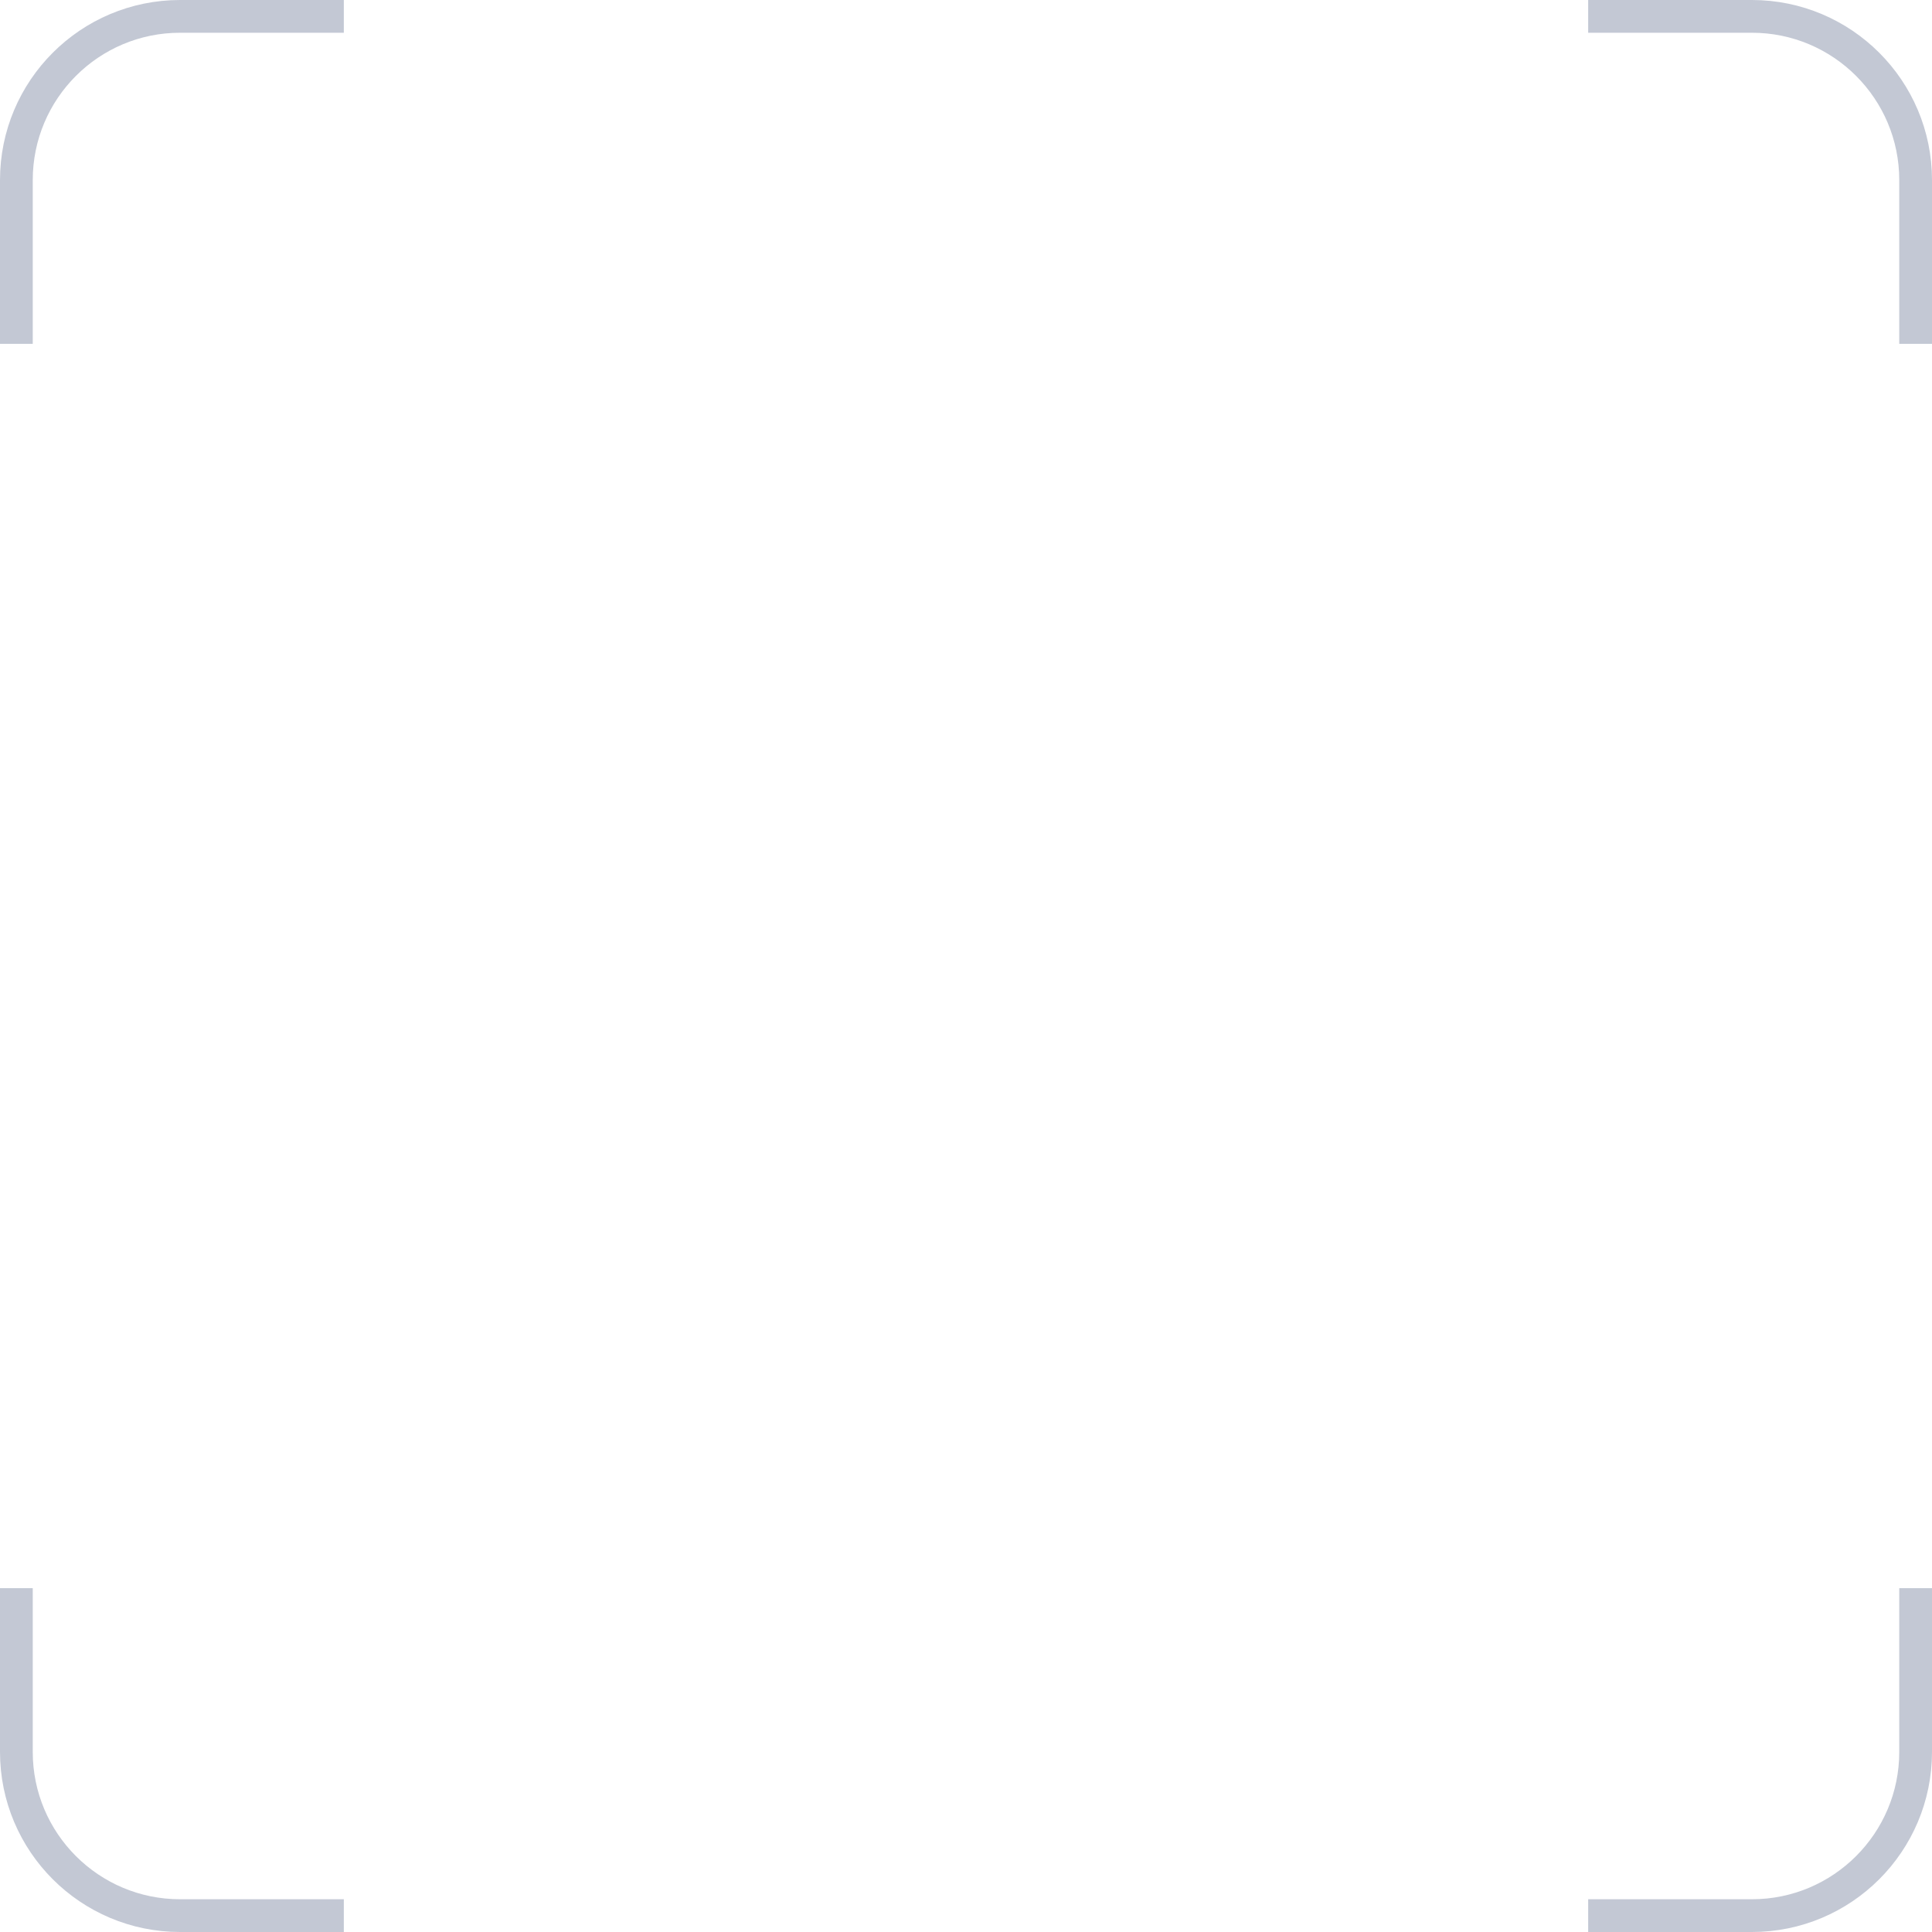
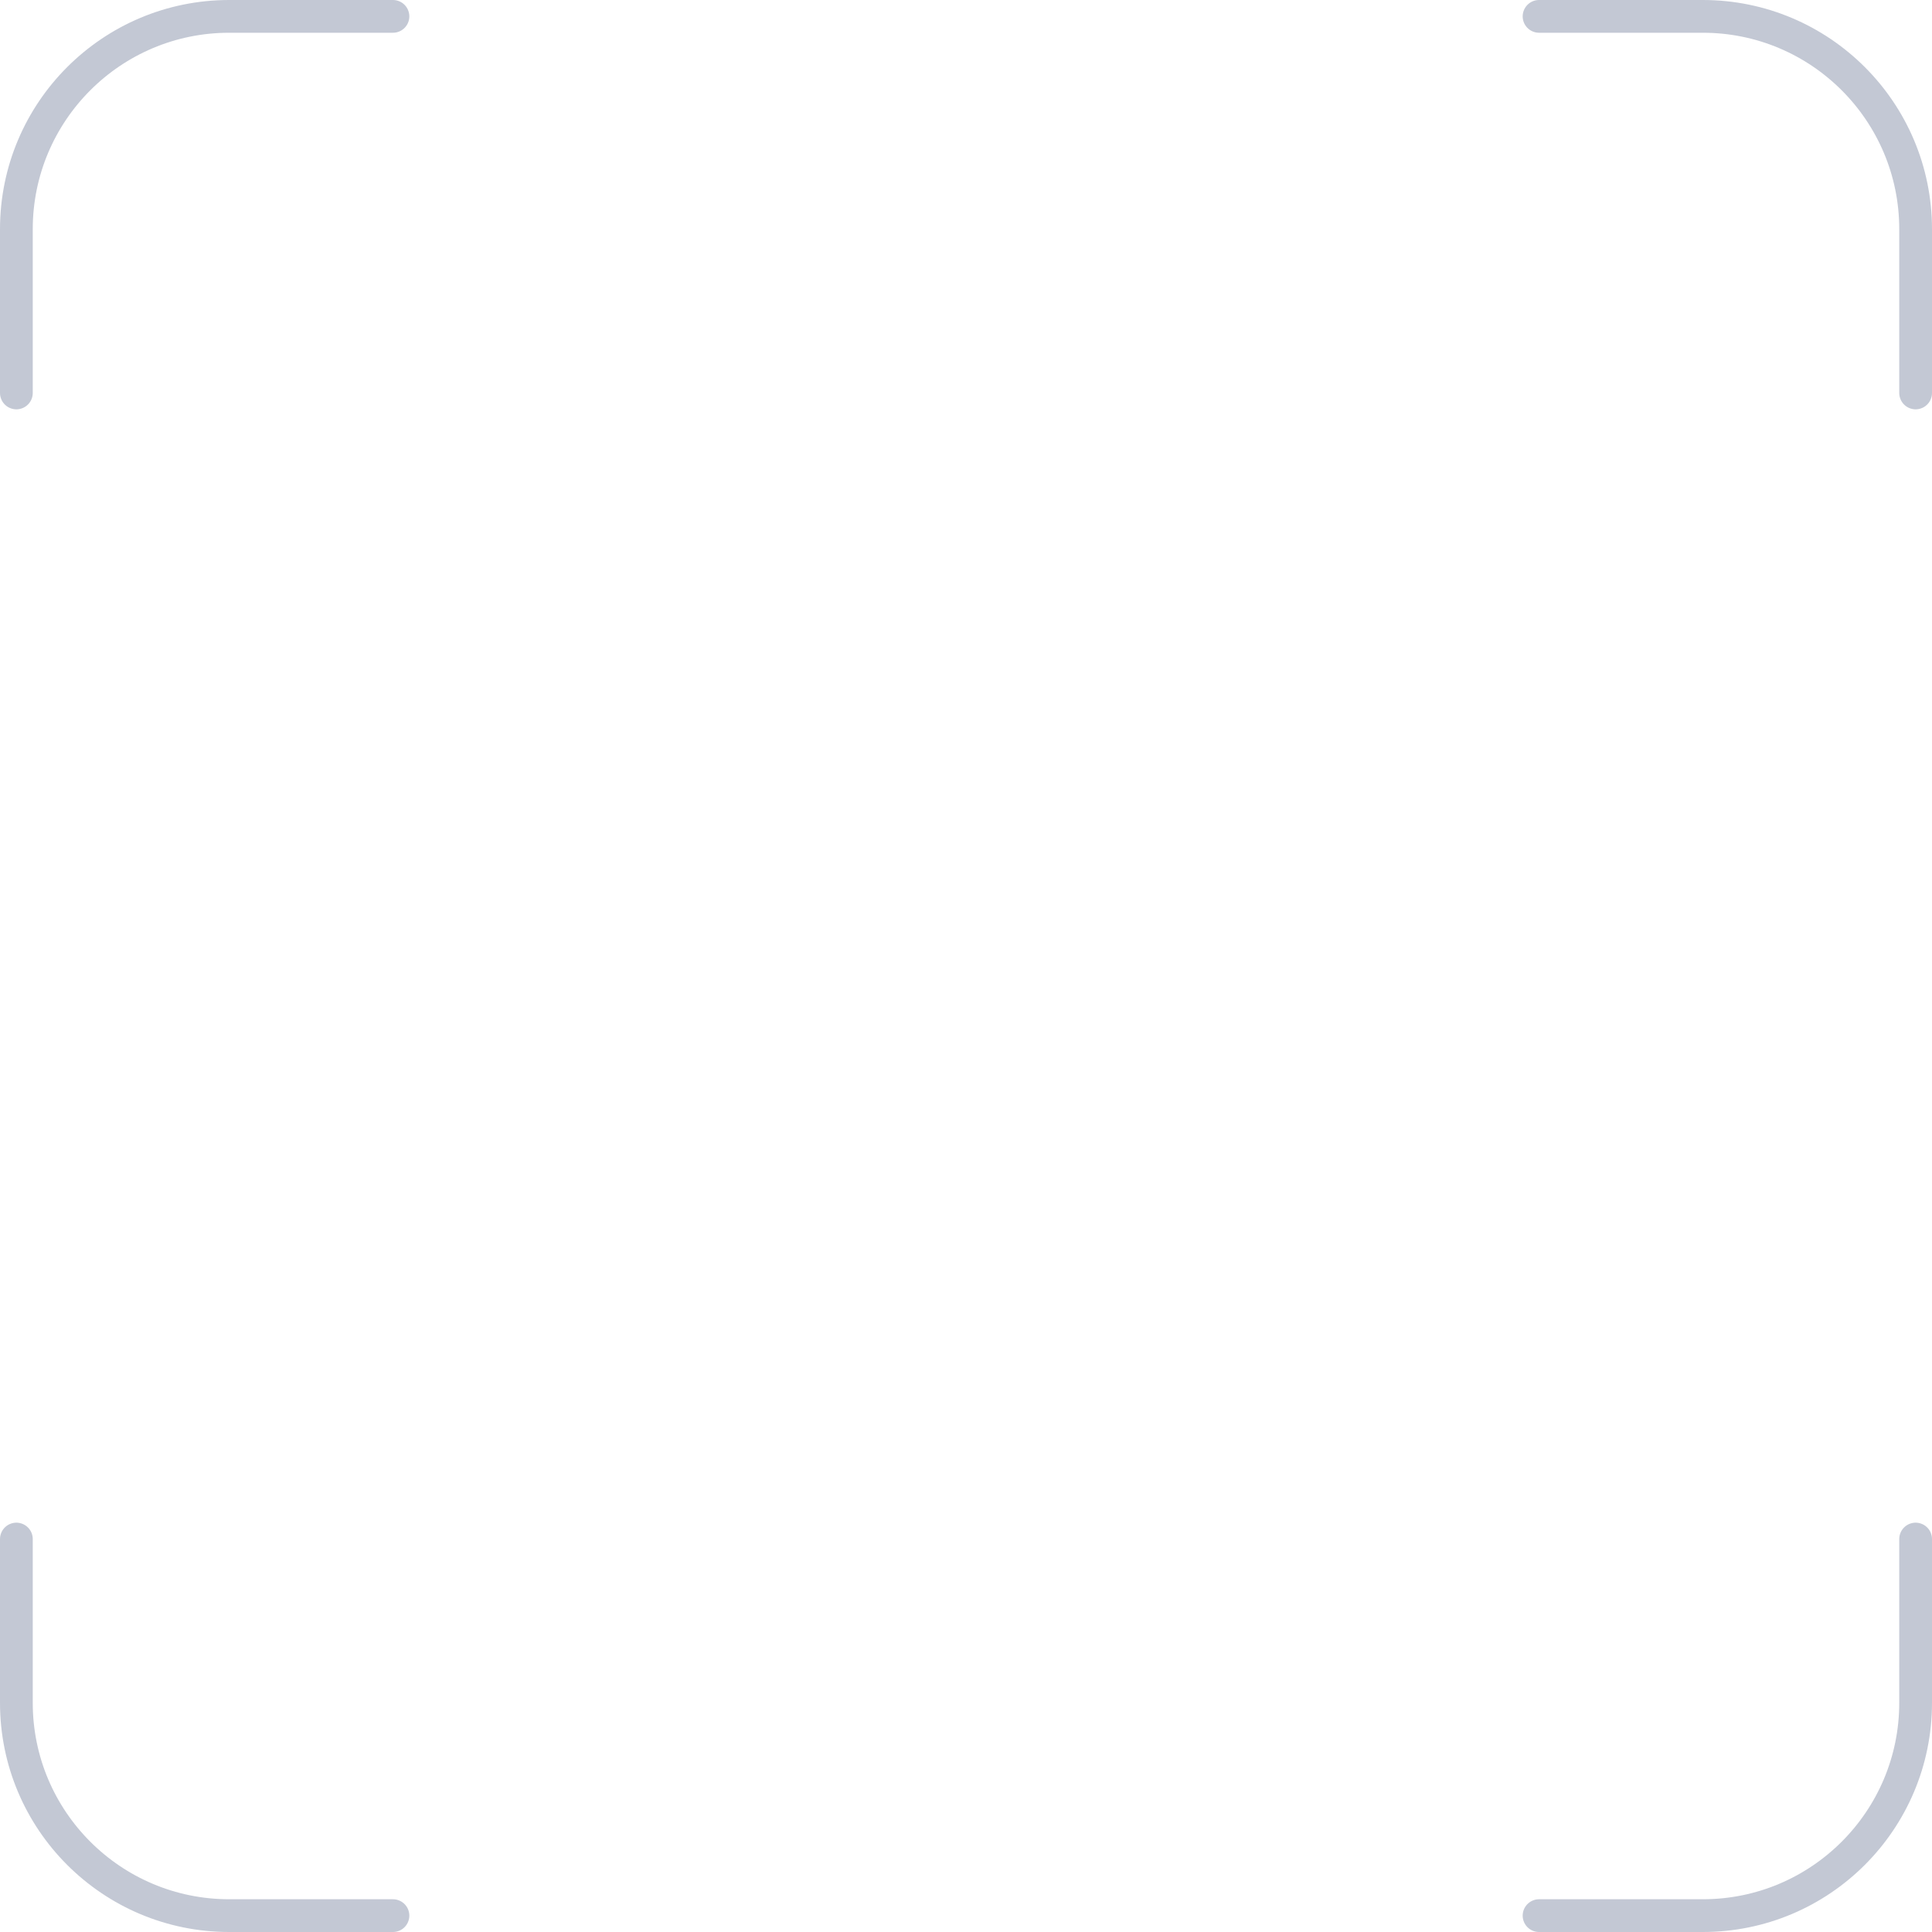
<svg xmlns="http://www.w3.org/2000/svg" preserveAspectRatio="none" overflow="visible" style="display: block;" width="236" height="236" viewBox="0 0 236 236" fill="none">
  <g id="Frame">
-     <path id="Rectangle 19" d="M42 2H22C10.954 2 2 10.954 2 22V42" stroke="#C3C8D4" stroke-width="4" />
-     <path id="Rectangle 21" d="M42 234H22C10.954 234 2 225.046 2 214V194" stroke="#C3C8D4" stroke-width="4" />
-     <path id="Rectangle 20" d="M194 2H214C225.046 2 234 10.954 234 22V42" stroke="#C3C8D4" stroke-width="4" />
-     <path id="Rectangle 22" d="M194 234H214C225.046 234 234 225.046 234 214V194" stroke="#C3C8D4" stroke-width="4" />
+     <path id="Rectangle 19" d="M48 2H28C13.641 2 2 13.641 2 28V48" stroke="#C3C8D4" stroke-width="4" stroke-linecap="round" />
+     <path id="Rectangle 21" d="M48 234H28C13.641 234 2 222.359 2 208V188" stroke="#C3C8D4" stroke-width="4" stroke-linecap="round" />
+     <path id="Rectangle 20" d="M188 2H208C222.359 2 234 13.641 234 28V48" stroke="#C3C8D4" stroke-width="4" stroke-linecap="round" />
+     <path id="Rectangle 22" d="M188 234H208C222.359 234 234 222.359 234 208V188" stroke="#C3C8D4" stroke-width="4" stroke-linecap="round" />
  </g>
</svg>
